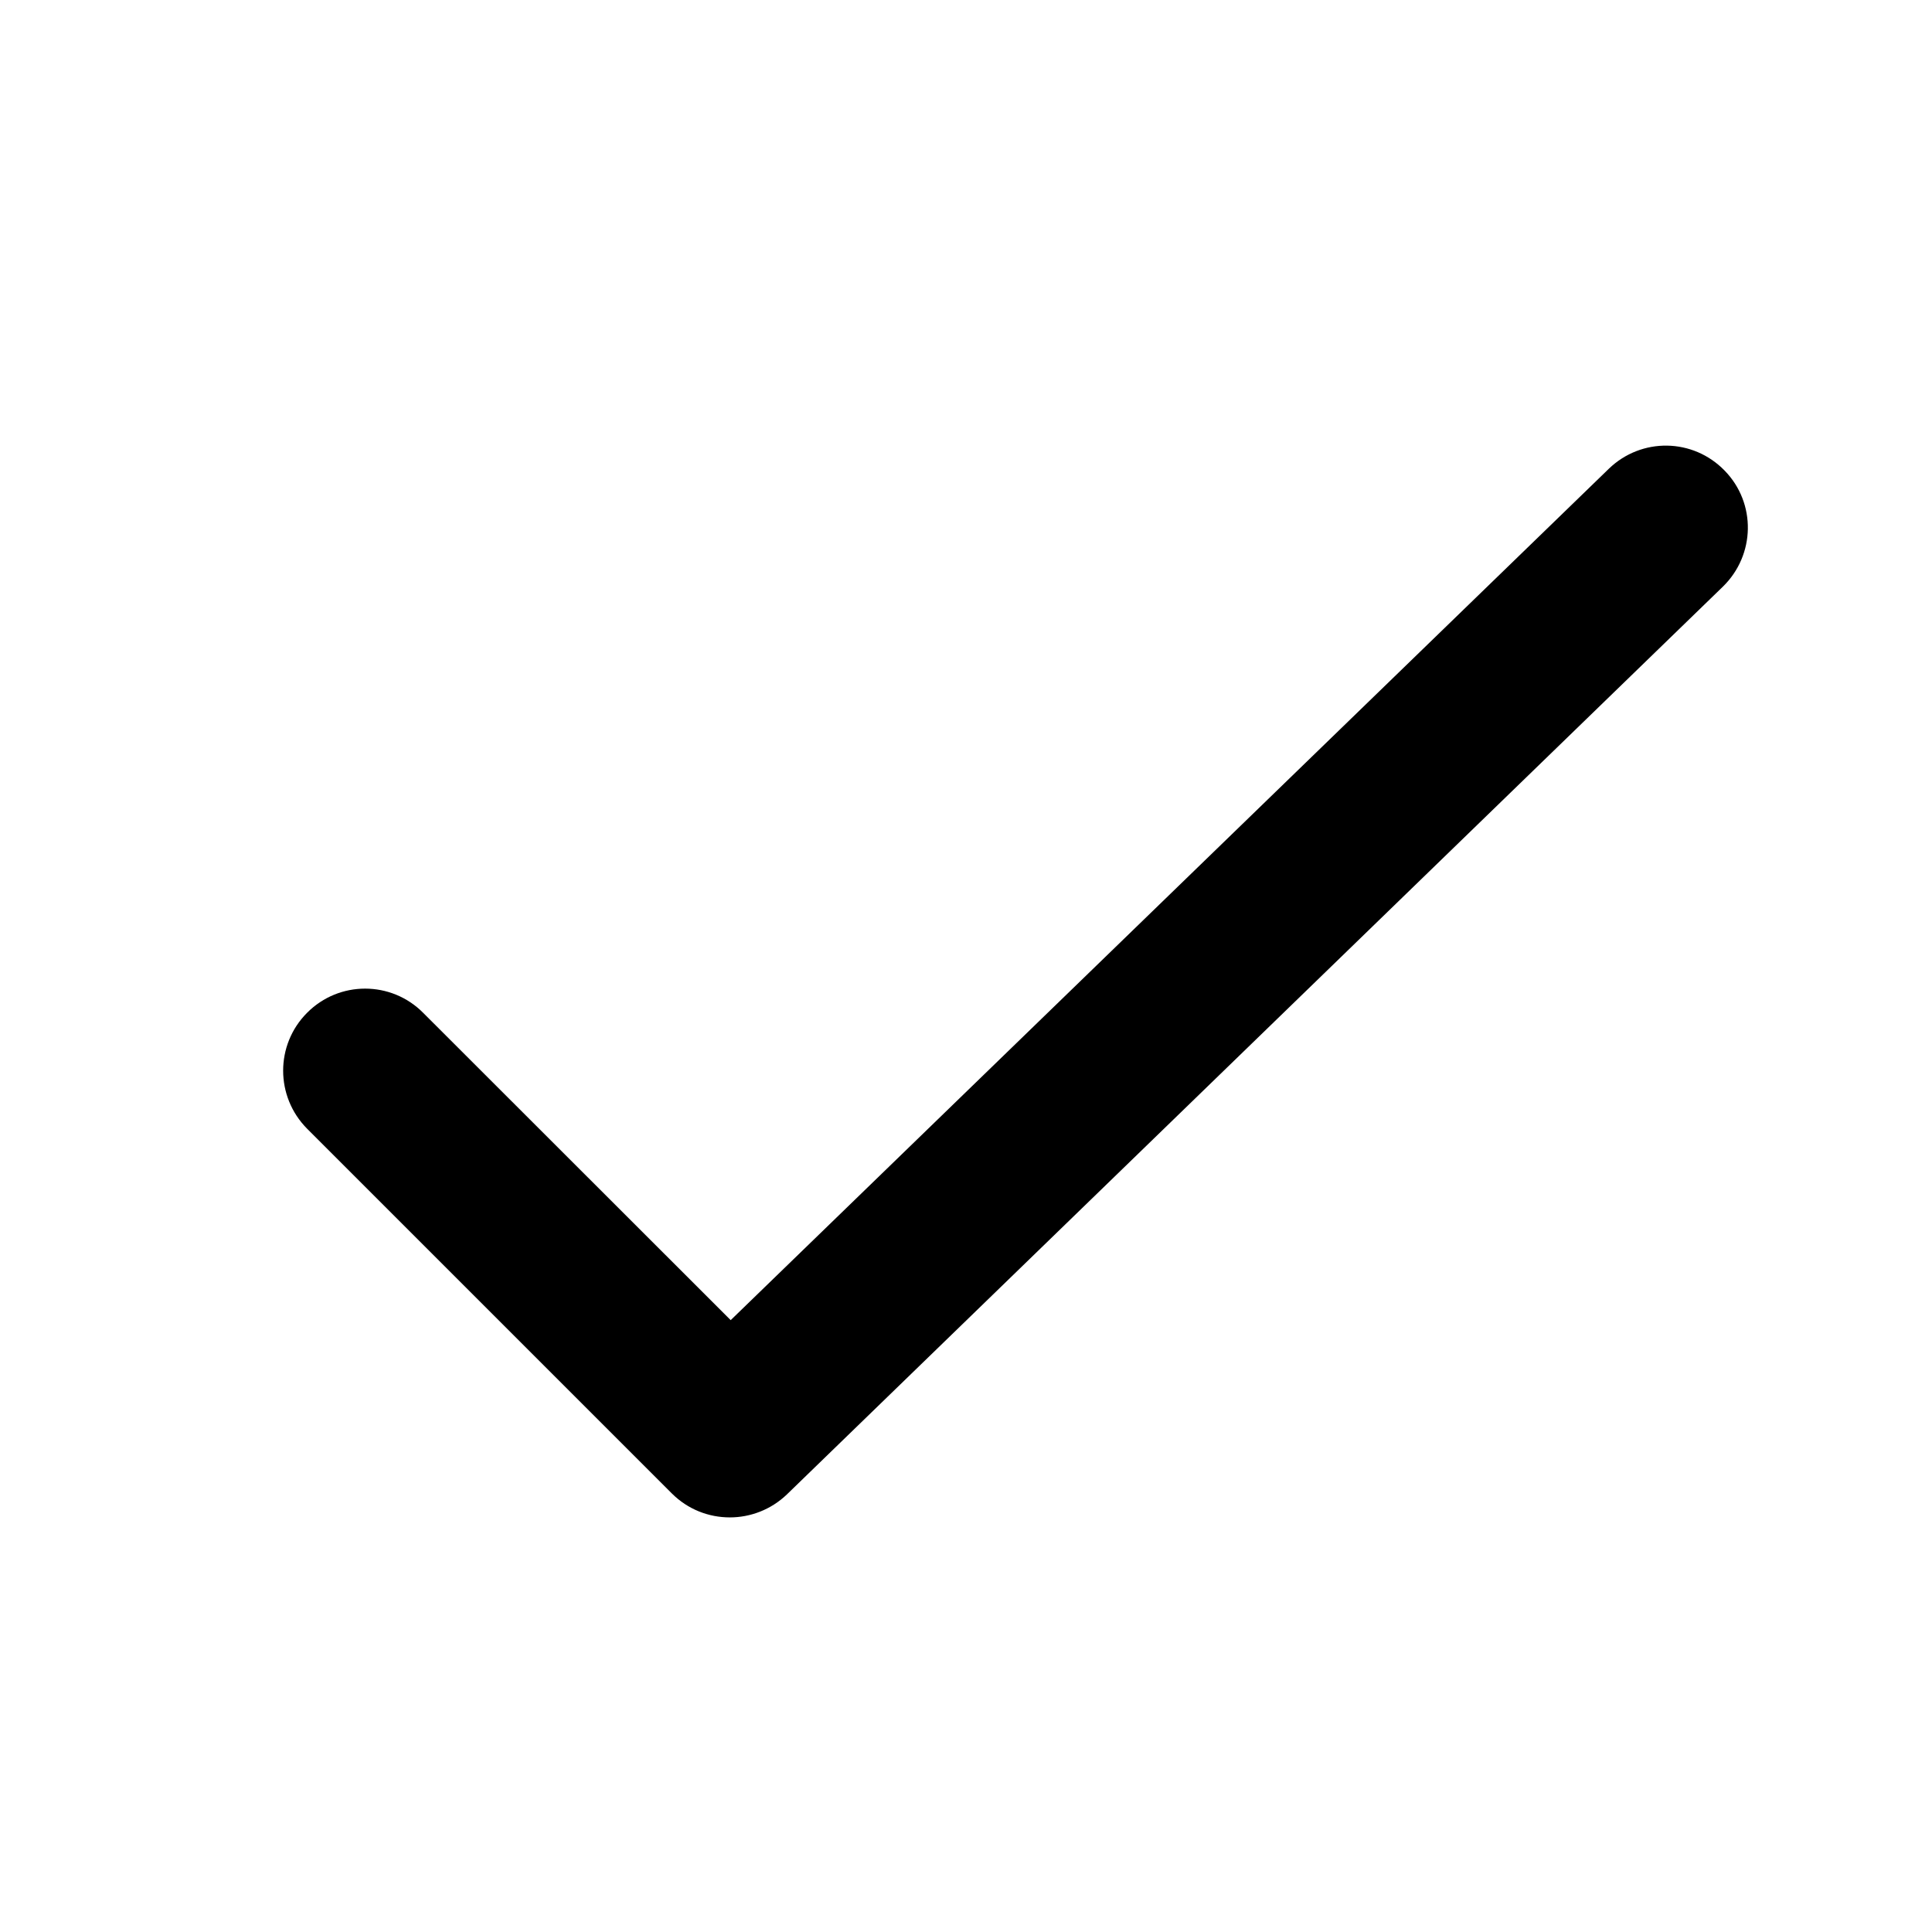
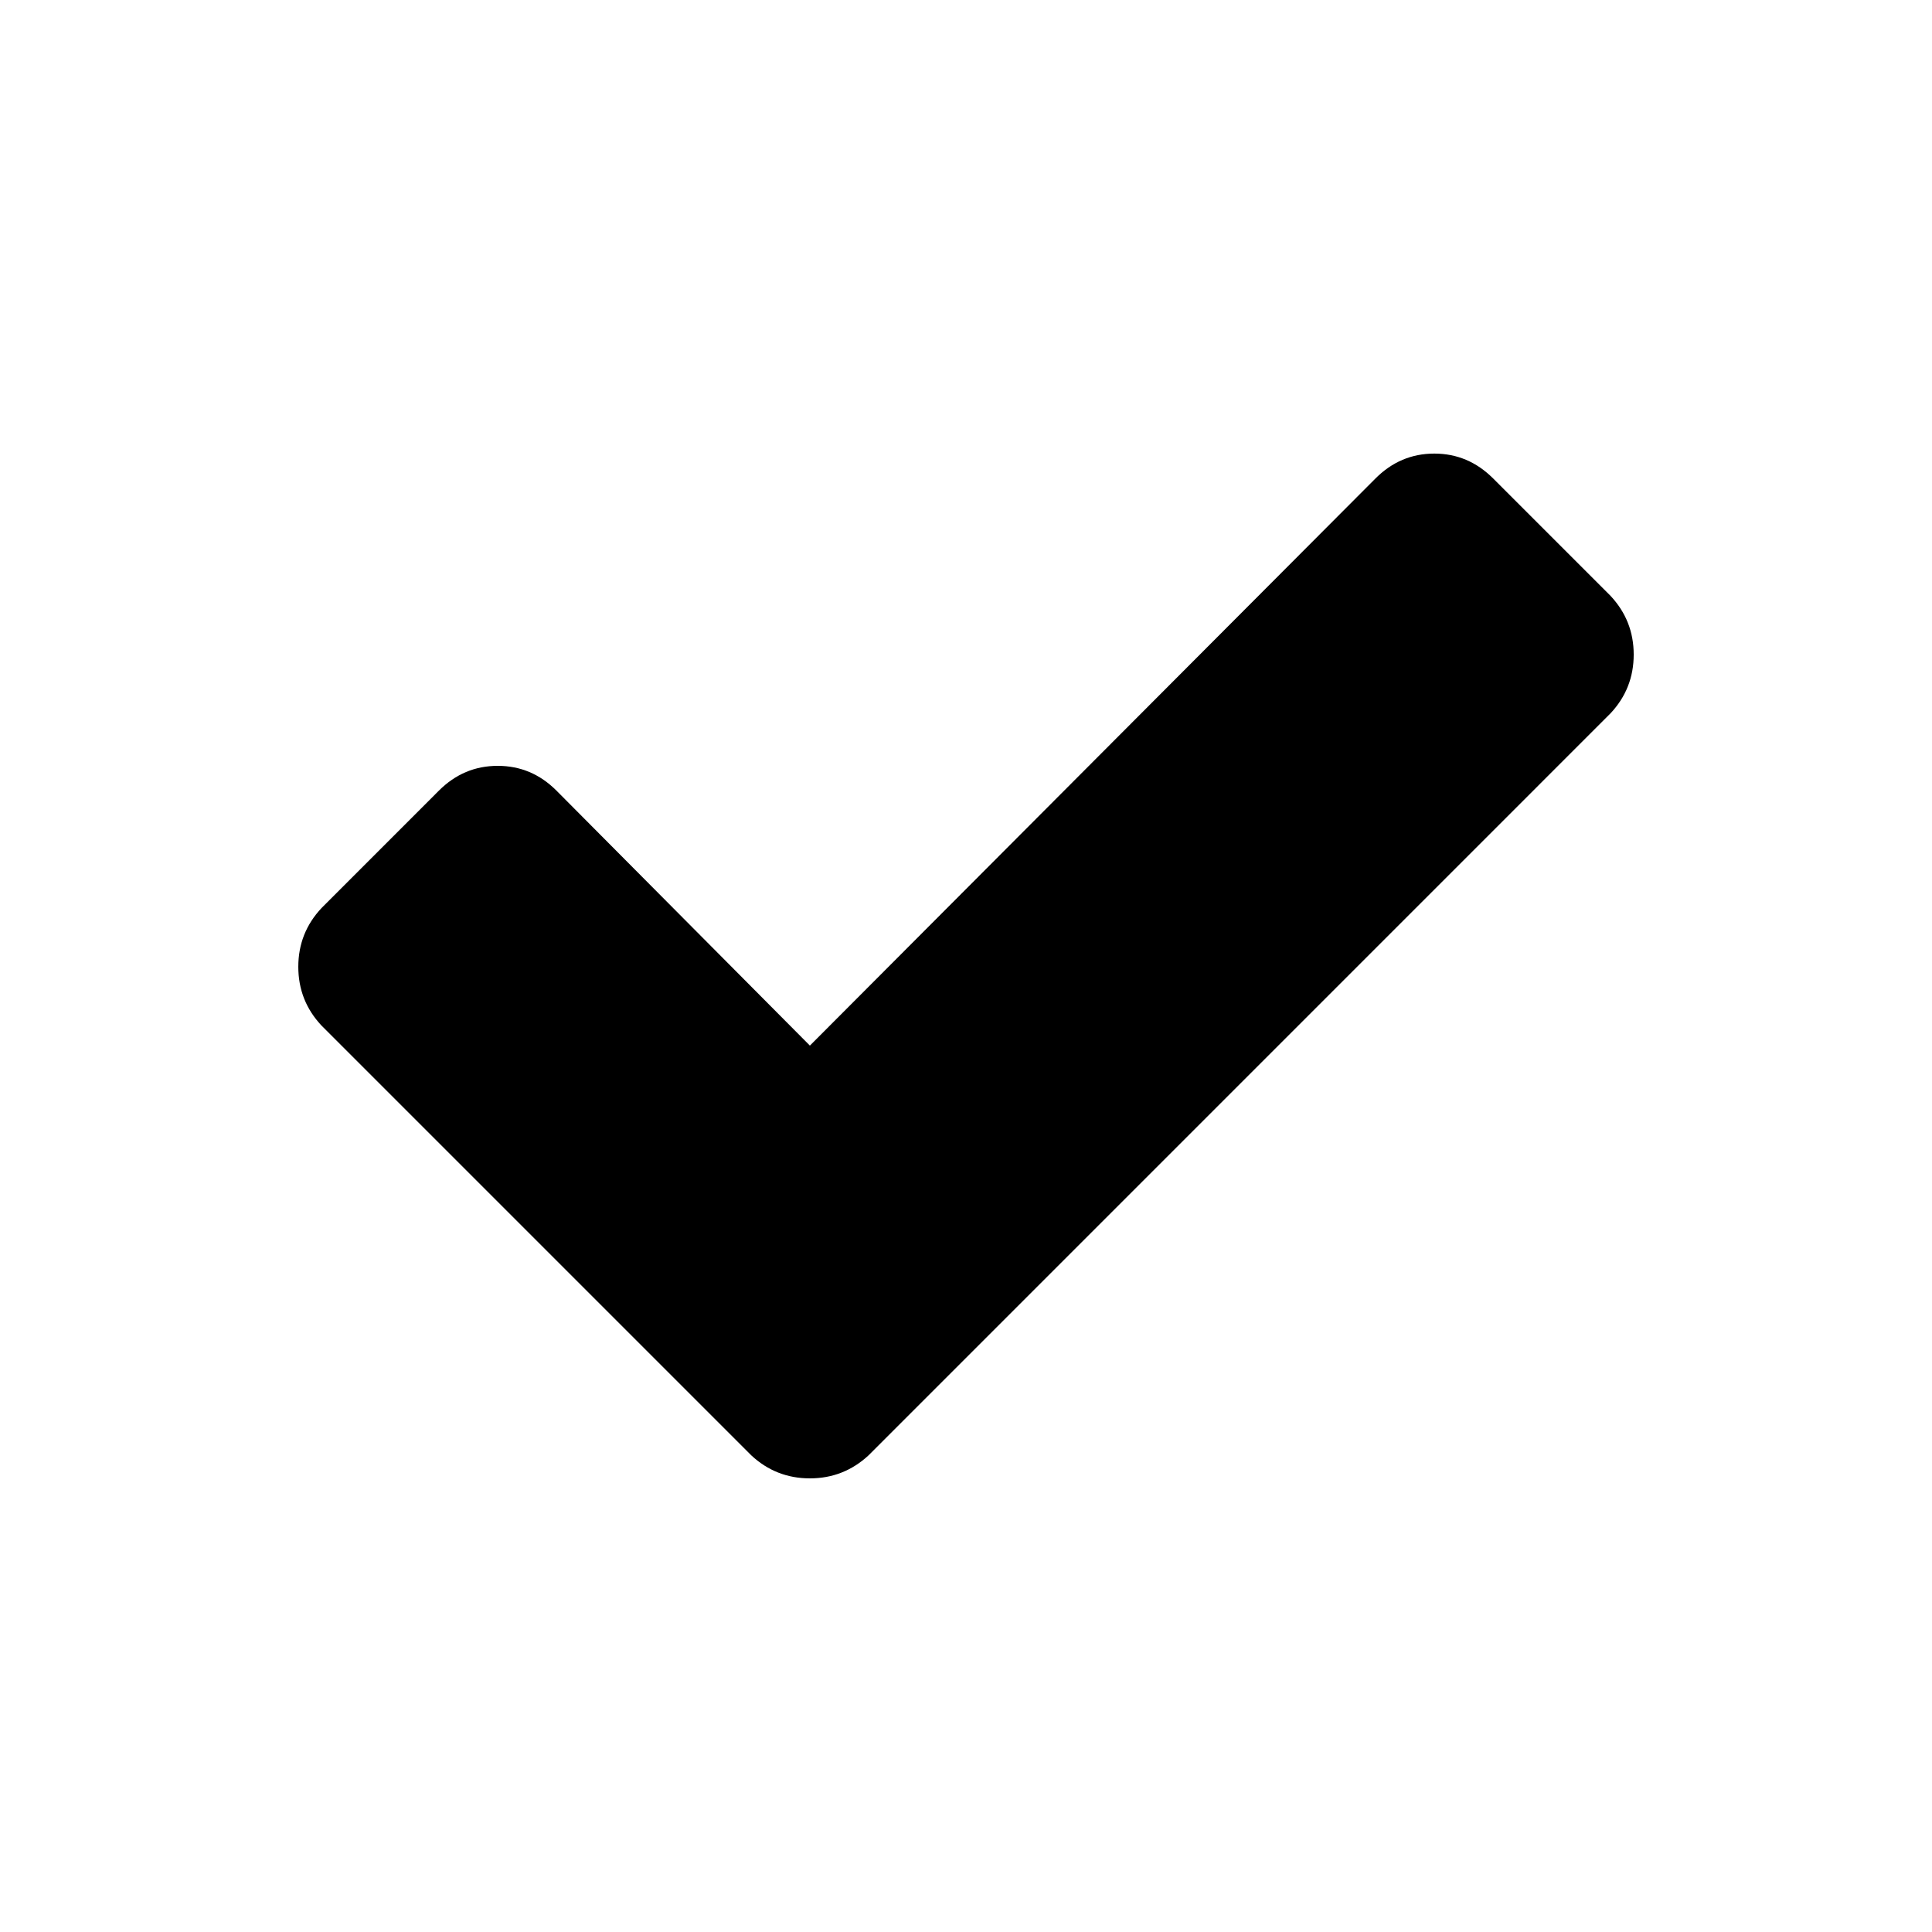
- <svg xmlns="http://www.w3.org/2000/svg" version="1.1" id="Layer_1" x="0px" y="0px" width="1000px" height="1000px" viewBox="0 0 1000 1000" enable-background="new 0 0 1000 1000" xml:space="preserve">
+ <svg xmlns="http://www.w3.org/2000/svg" version="1.1" id="Layer_1" x="0px" y="0px" width="40px" height="40px" viewBox="0 0 40 40" enable-background="new 0 0 40 40" xml:space="preserve">
  <g>
-     <g>
-       <path d="M892.719,243.637c-16.44-16.981-43.155-17.305-60.028-0.973l-454.484,440.64l-159.21-159.102    c-16.548-16.656-43.48-16.656-60.028,0c-16.548,16.548-16.548,43.372,0,60.028l188.738,188.737    c8.328,8.328,19.144,12.438,30.068,12.438c10.6,0,21.307-4.002,29.527-11.897l484.444-469.843    C908.618,287.226,909.051,260.402,892.719,243.637z" />
-     </g>
+     <path d="M33.824,13.552c0,0.47-0.16,0.875-0.48,1.217l-15.359,15.36c-0.342,0.318-0.748,0.479-1.217,0.479s-0.875-0.16-1.216-0.479   l-8.896-8.896c-0.32-0.342-0.48-0.746-0.48-1.217c0-0.469,0.16-0.874,0.48-1.215l2.432-2.433c0.342-0.341,0.746-0.512,1.217-0.512   c0.469,0,0.874,0.171,1.215,0.512l5.248,5.28L28.48,9.904c0.341-0.341,0.746-0.513,1.216-0.513c0.469,0,0.874,0.172,1.216,0.513   l2.432,2.432C33.664,12.678,33.824,13.083,33.824,13.552z" />
  </g>
</svg>
